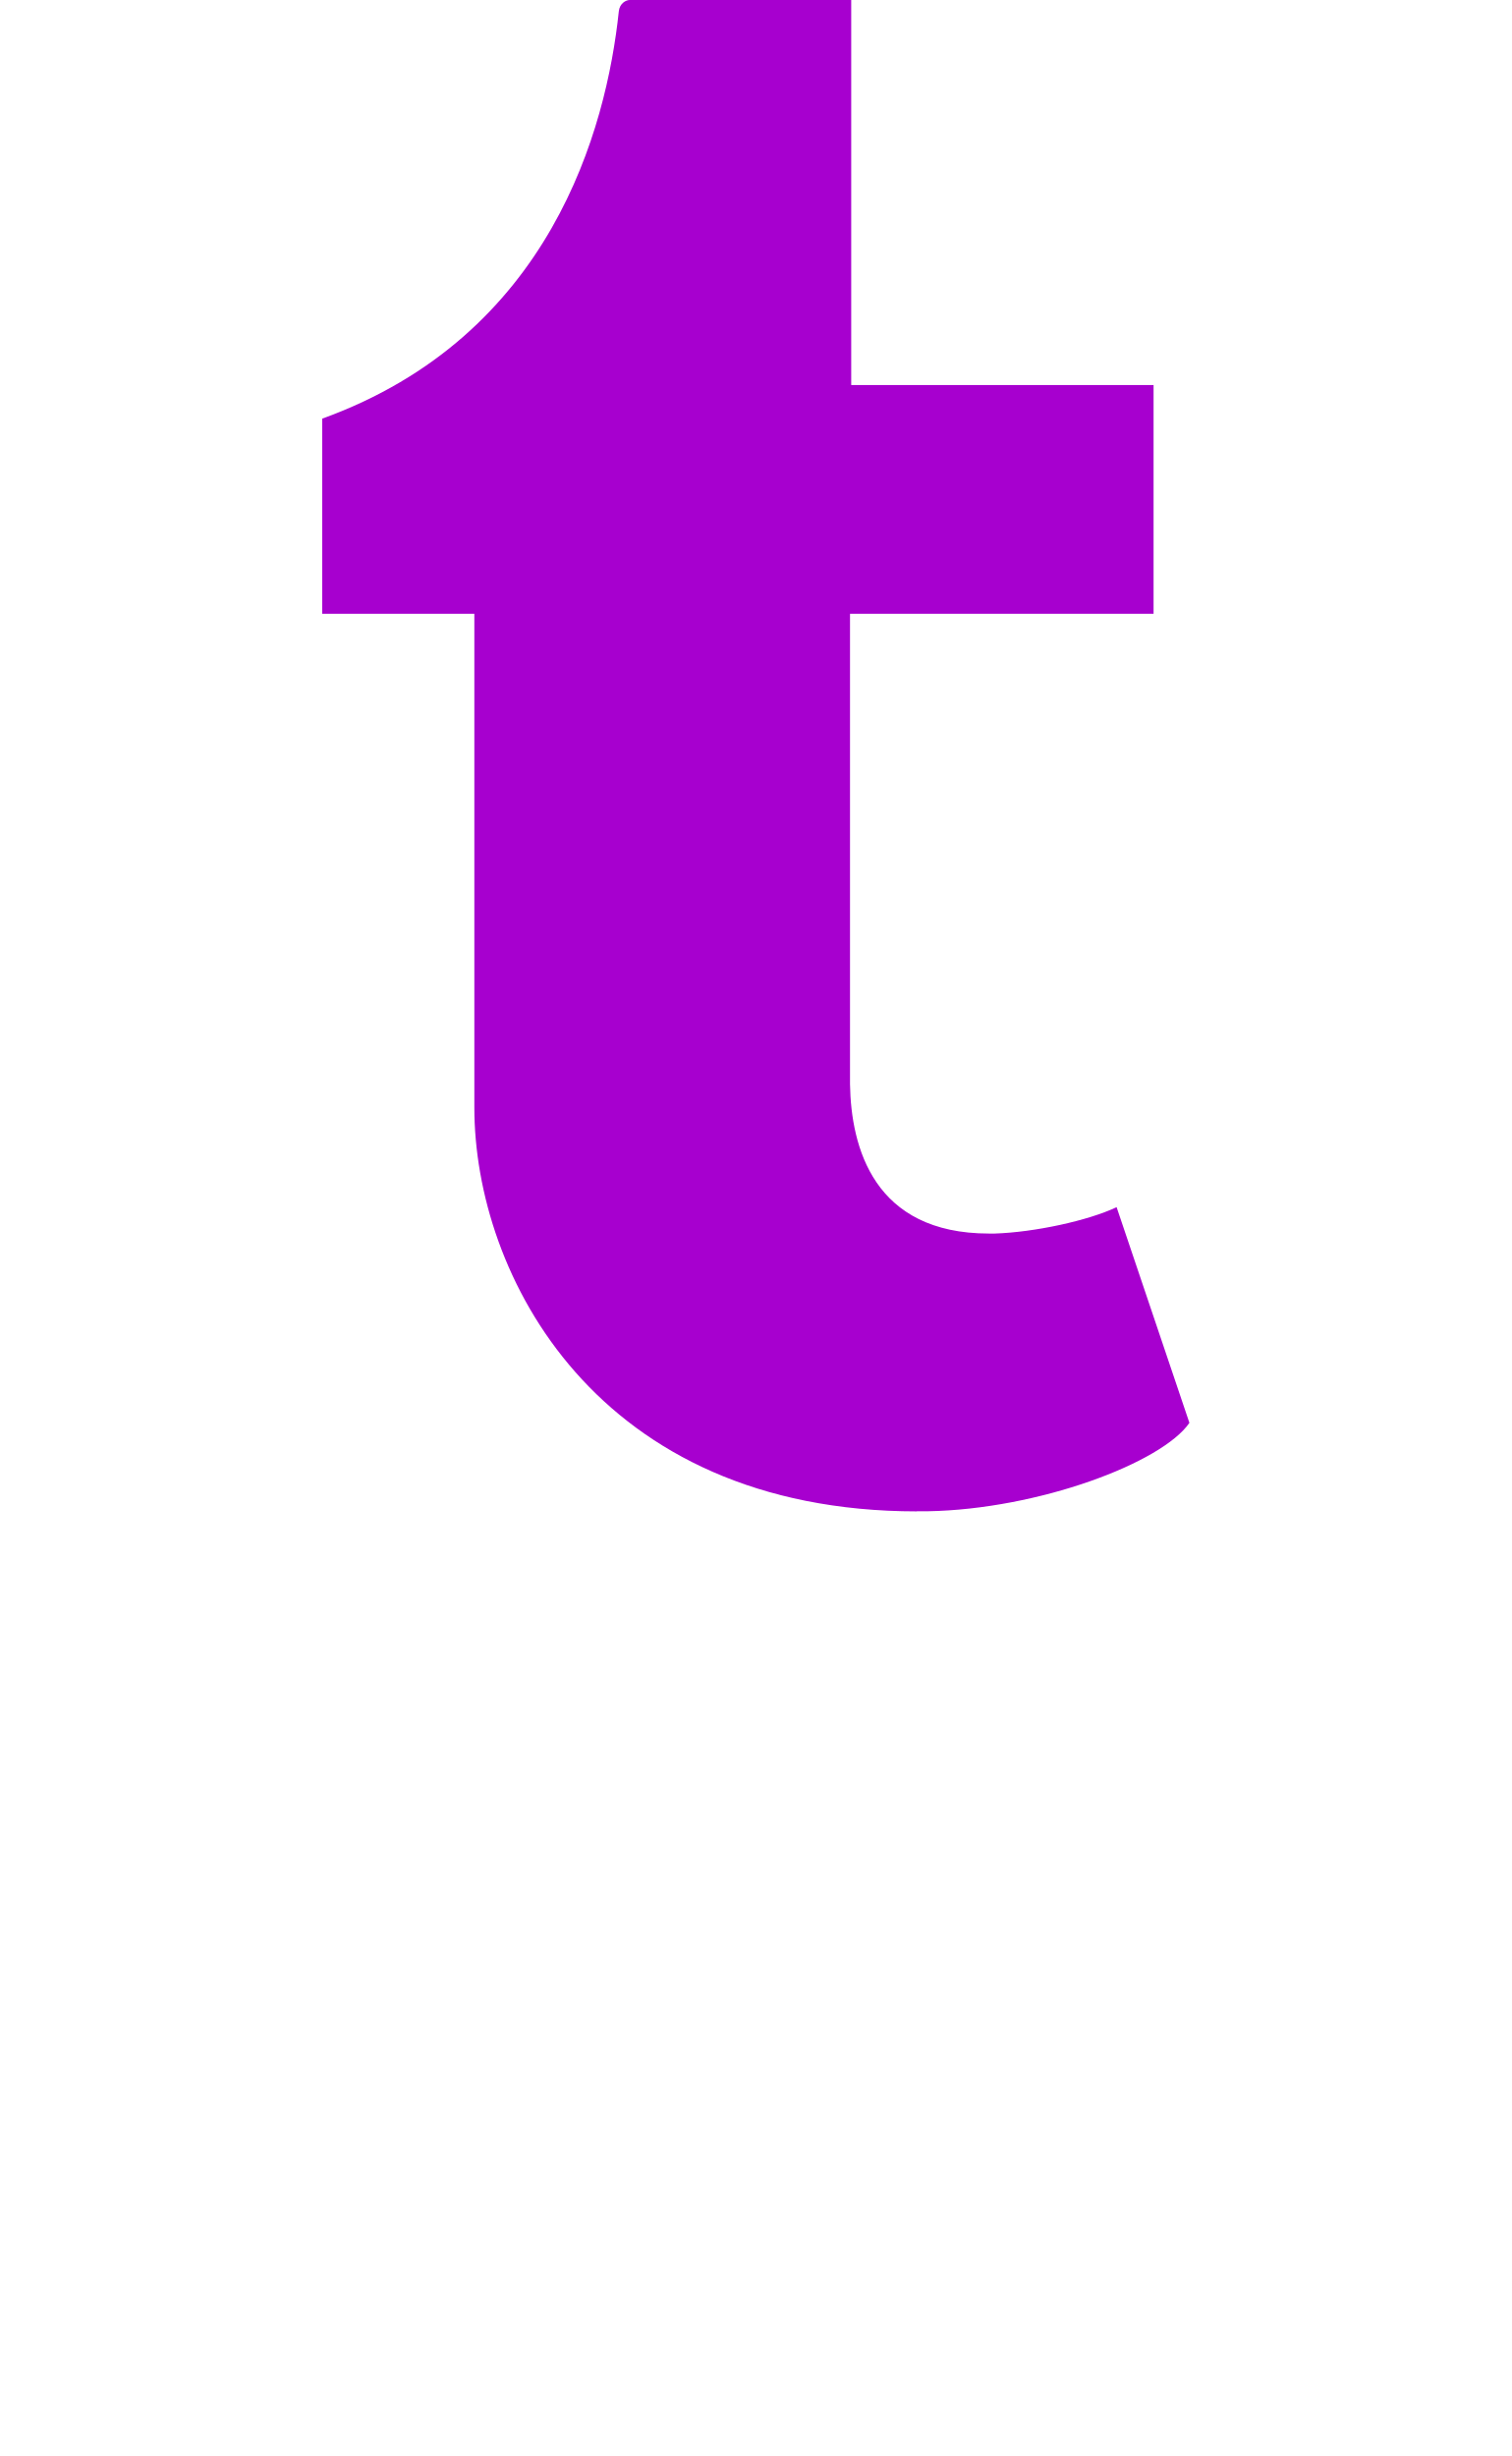
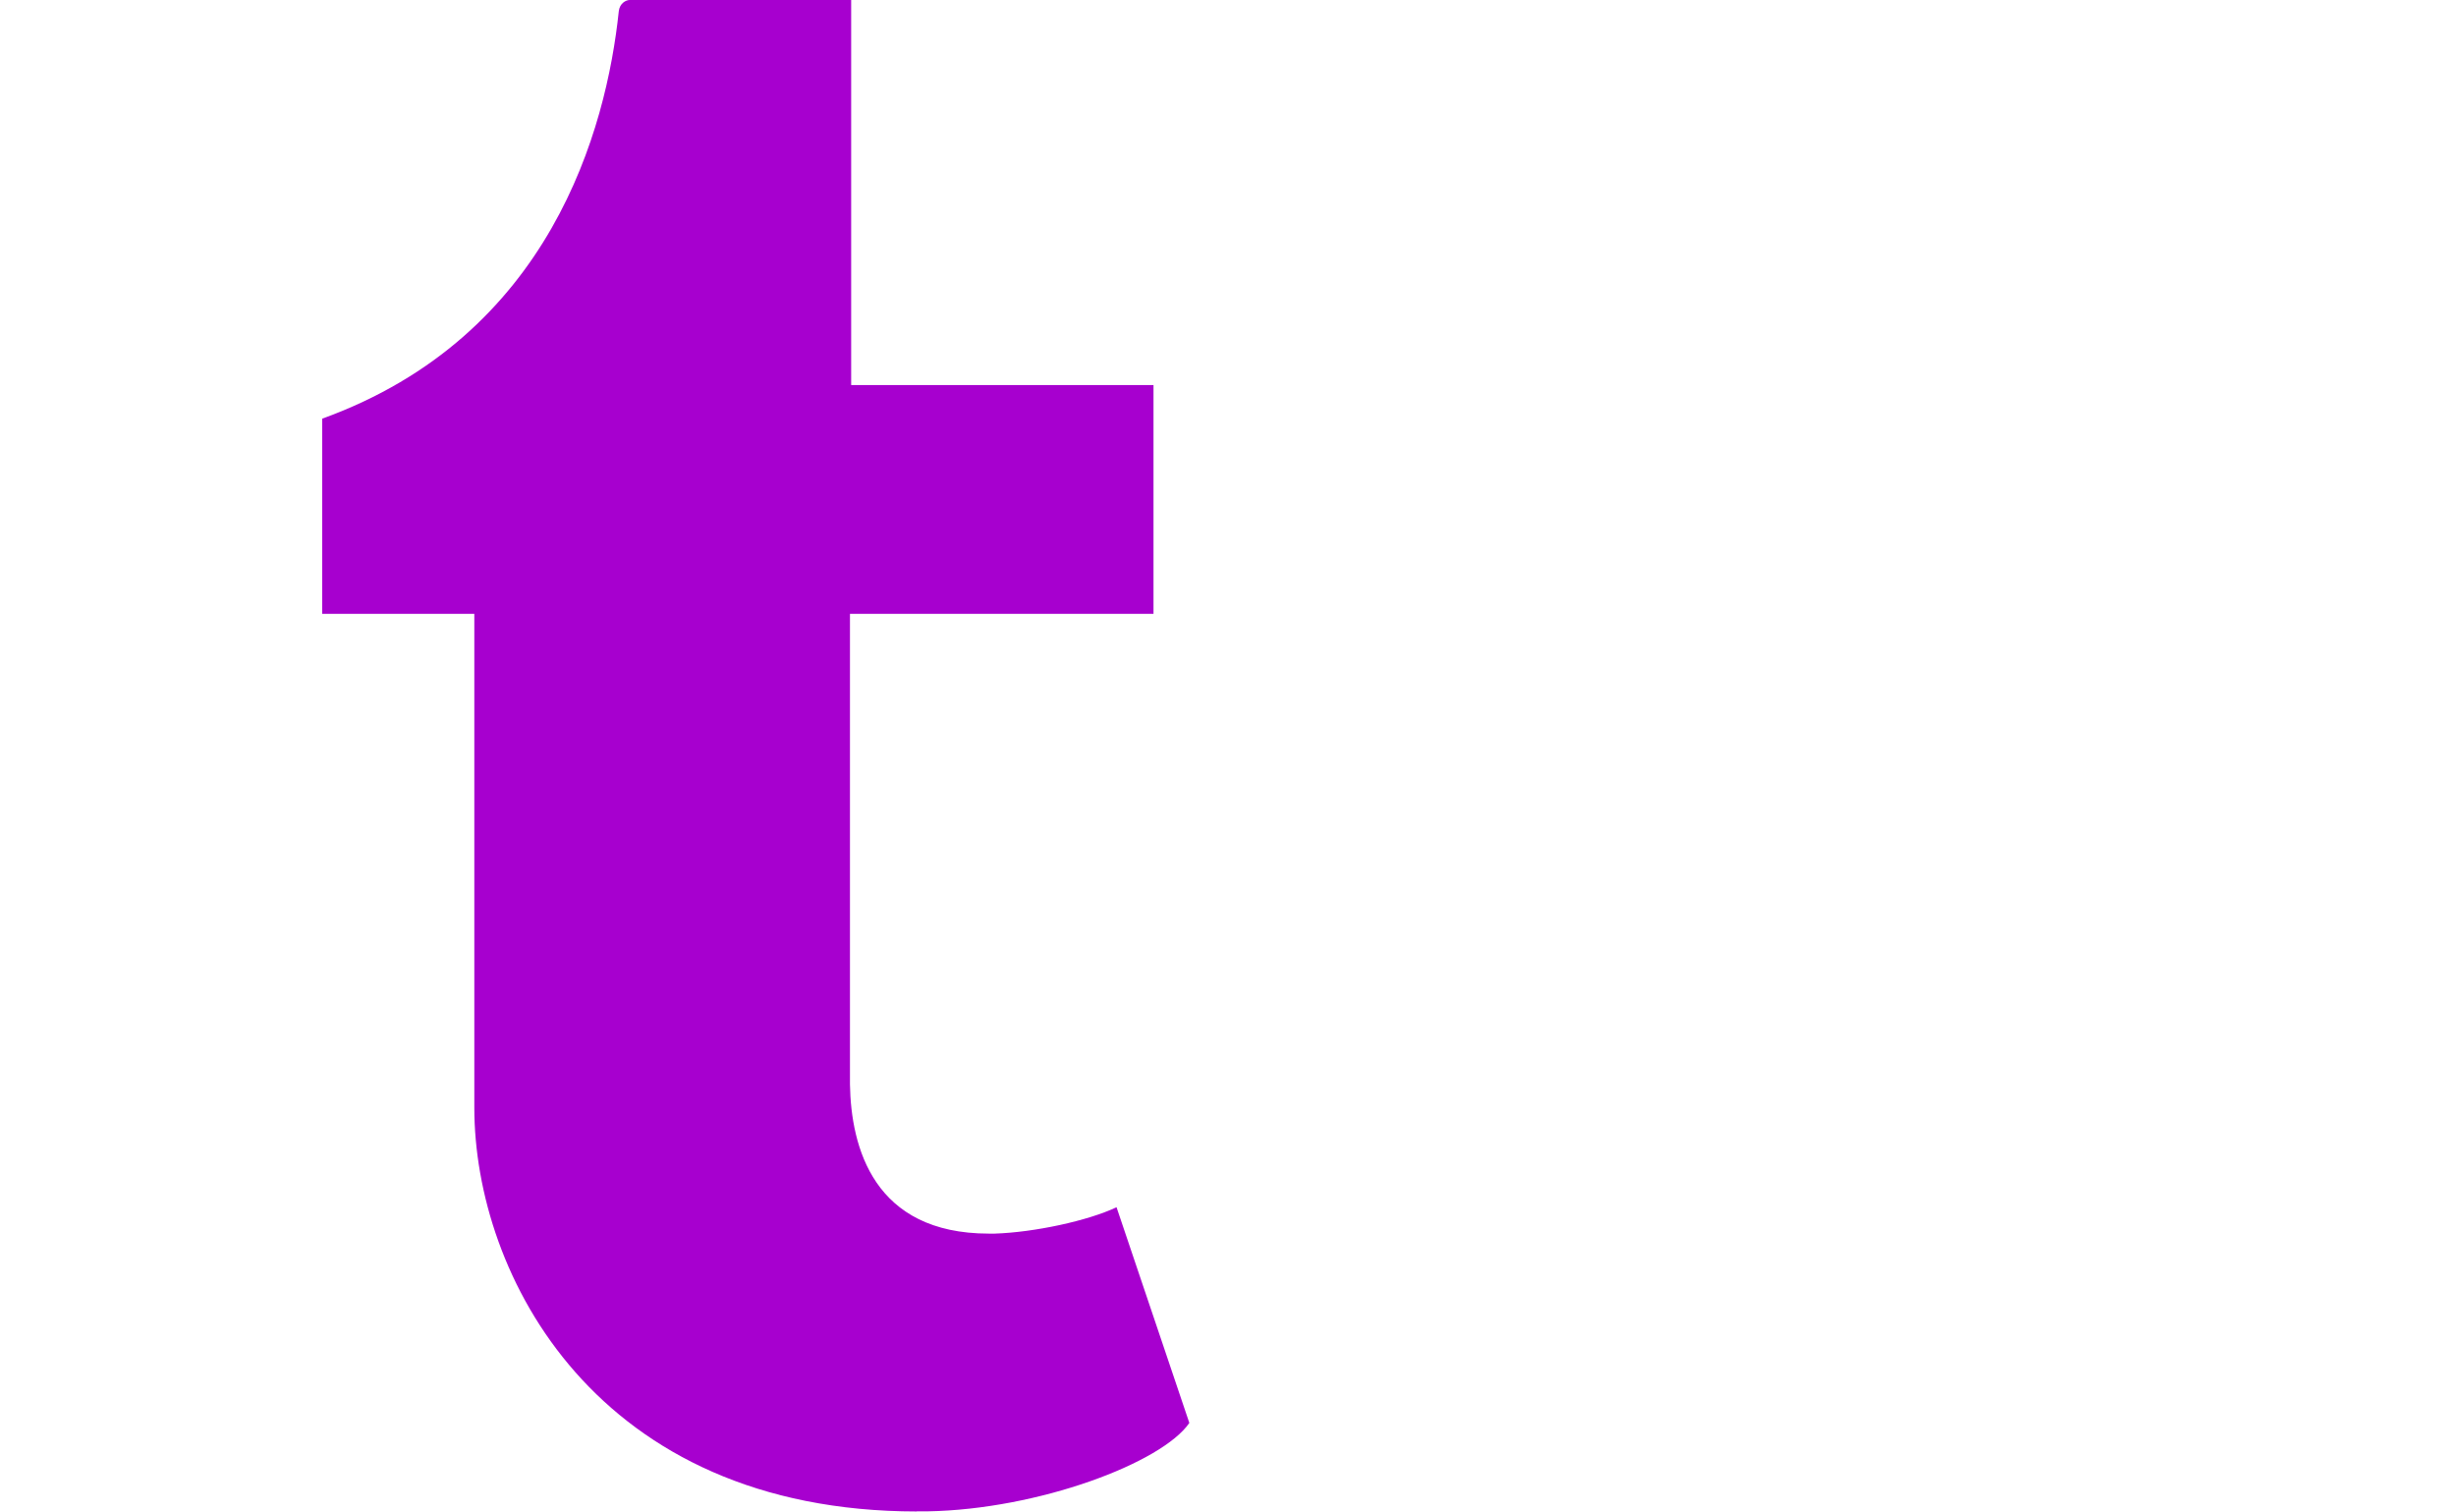
- <svg xmlns="http://www.w3.org/2000/svg" role="img" viewBox="0 0 24 39">
+ <svg xmlns="http://www.w3.org/2000/svg" role="img" viewBox="0 0 39 24">
  <path fill="#A700CF" d="M14.563 24c-5.093 0-7.031-3.756-7.031-6.411V9.747H5.116V6.648c3.63-1.313 4.512-4.596 4.71-6.469C9.84.051 9.941 0 9.999 0h3.517v6.114h4.801v3.633h-4.82v7.47c.016 1.001.375 2.371 2.207 2.371h.09c.631-.02 1.486-.205 1.936-.419l1.156 3.425c-.436.636-2.4 1.374-4.156 1.404h-.178l.011.002z" />
</svg>
